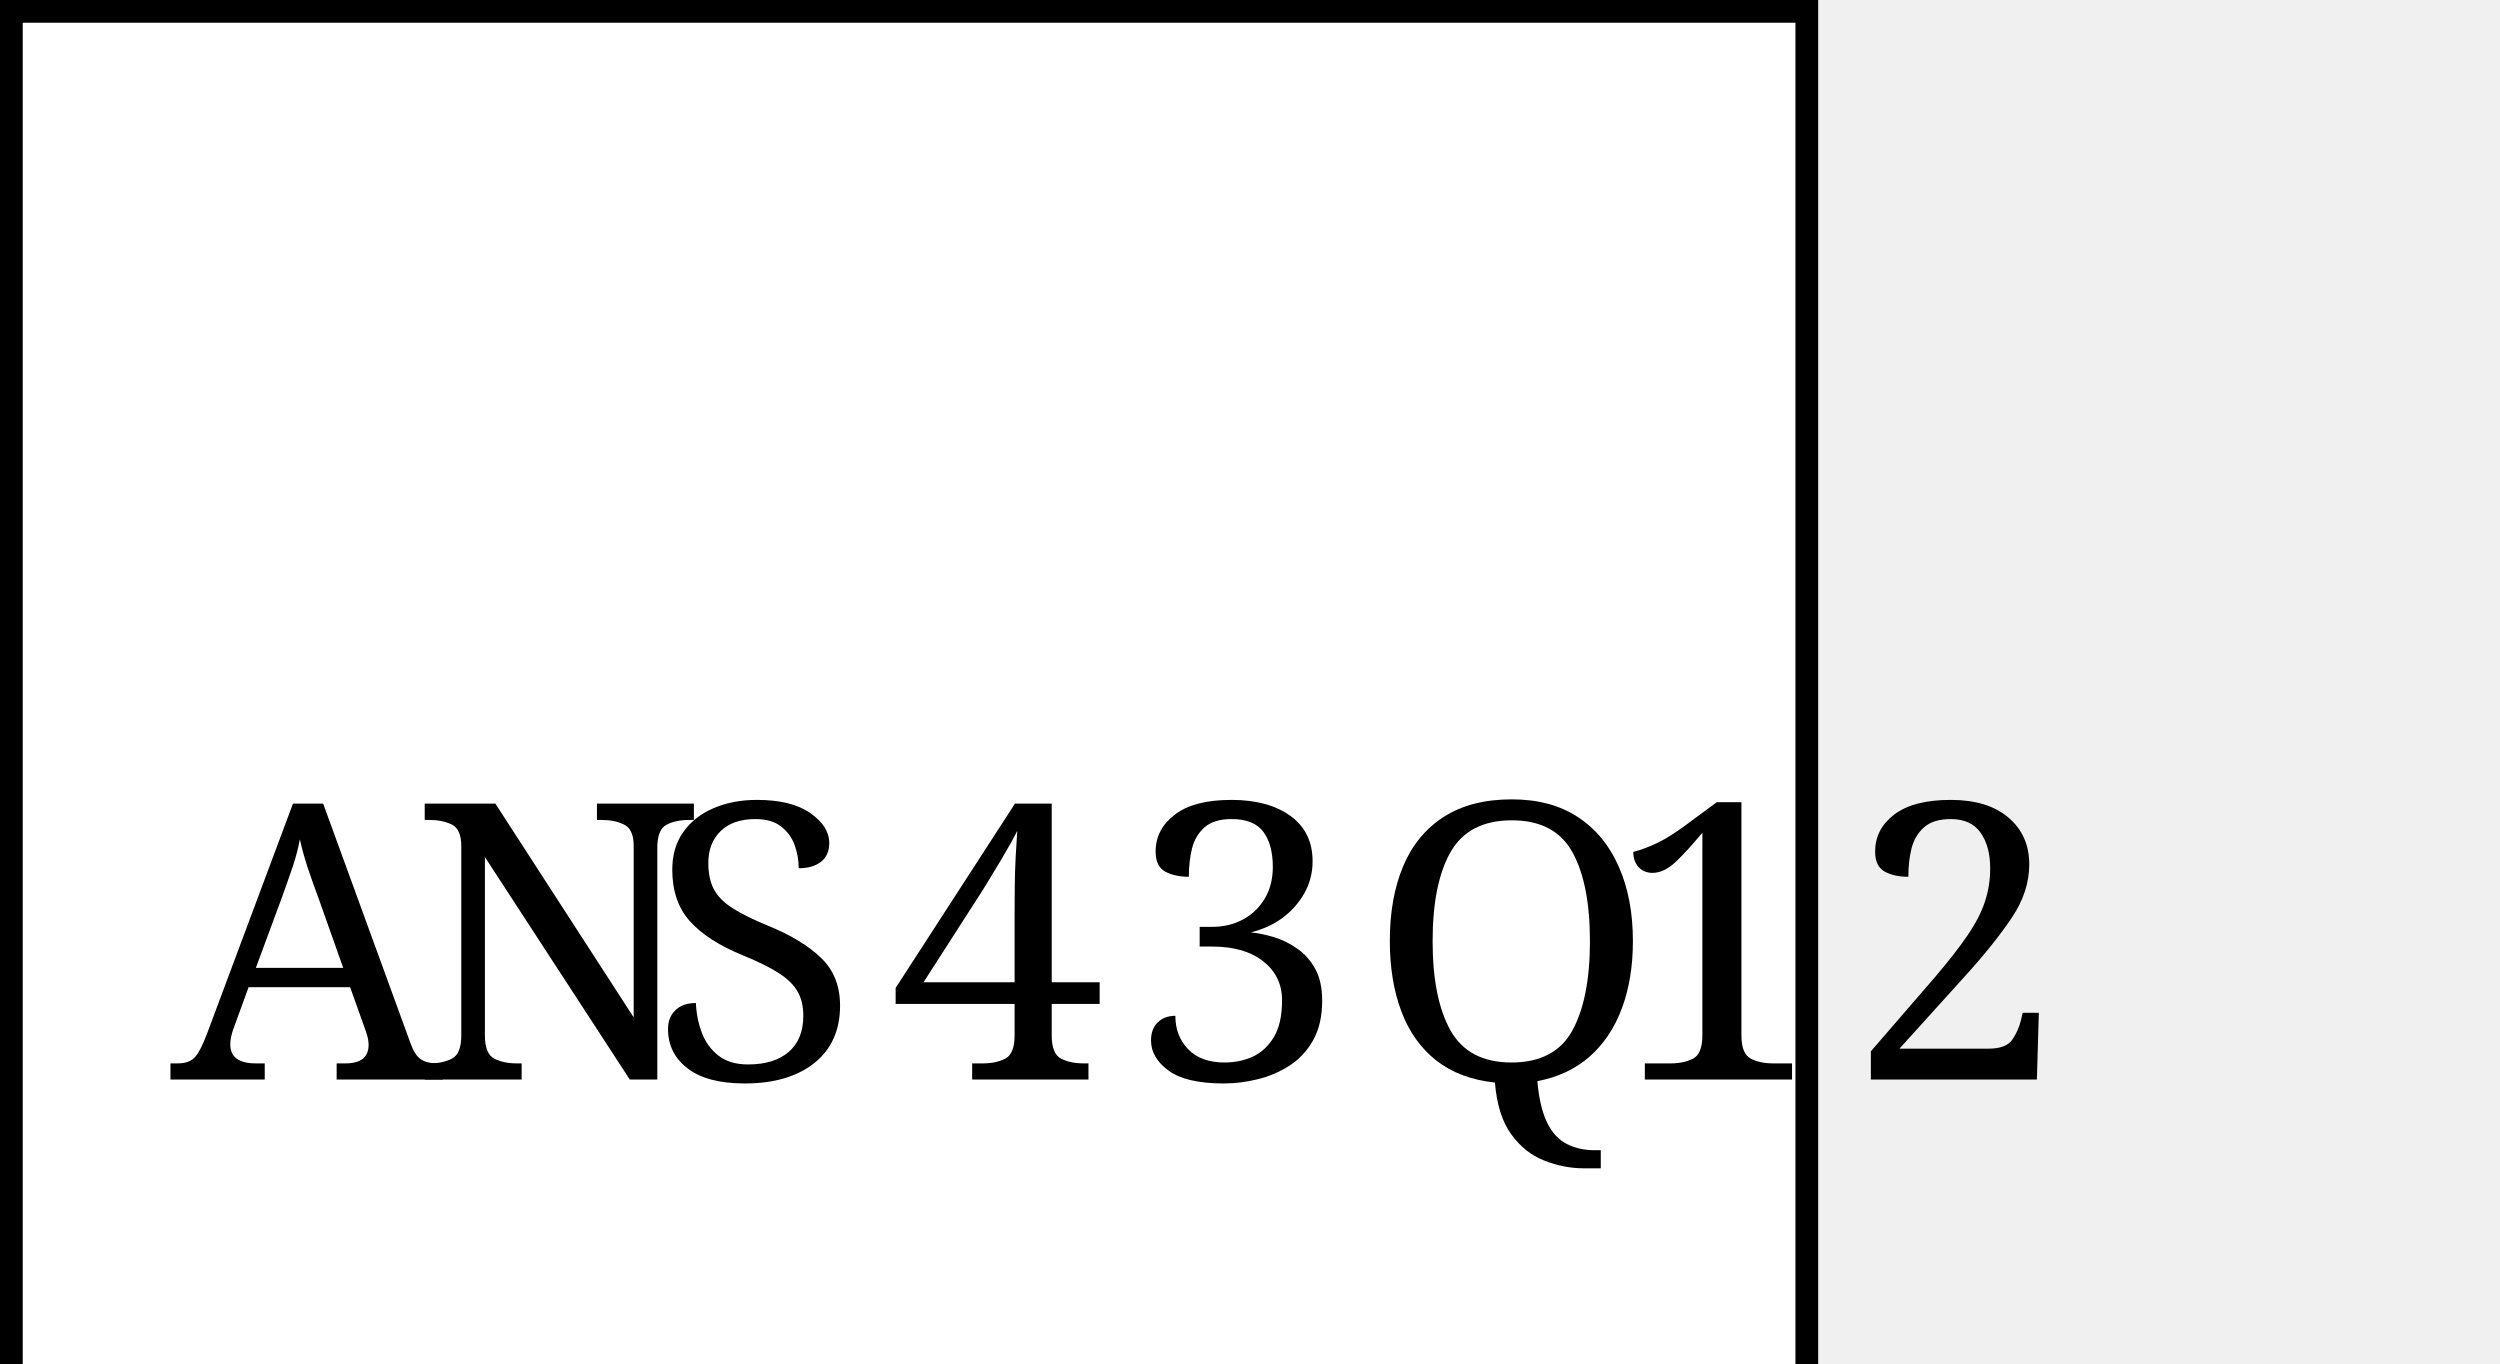
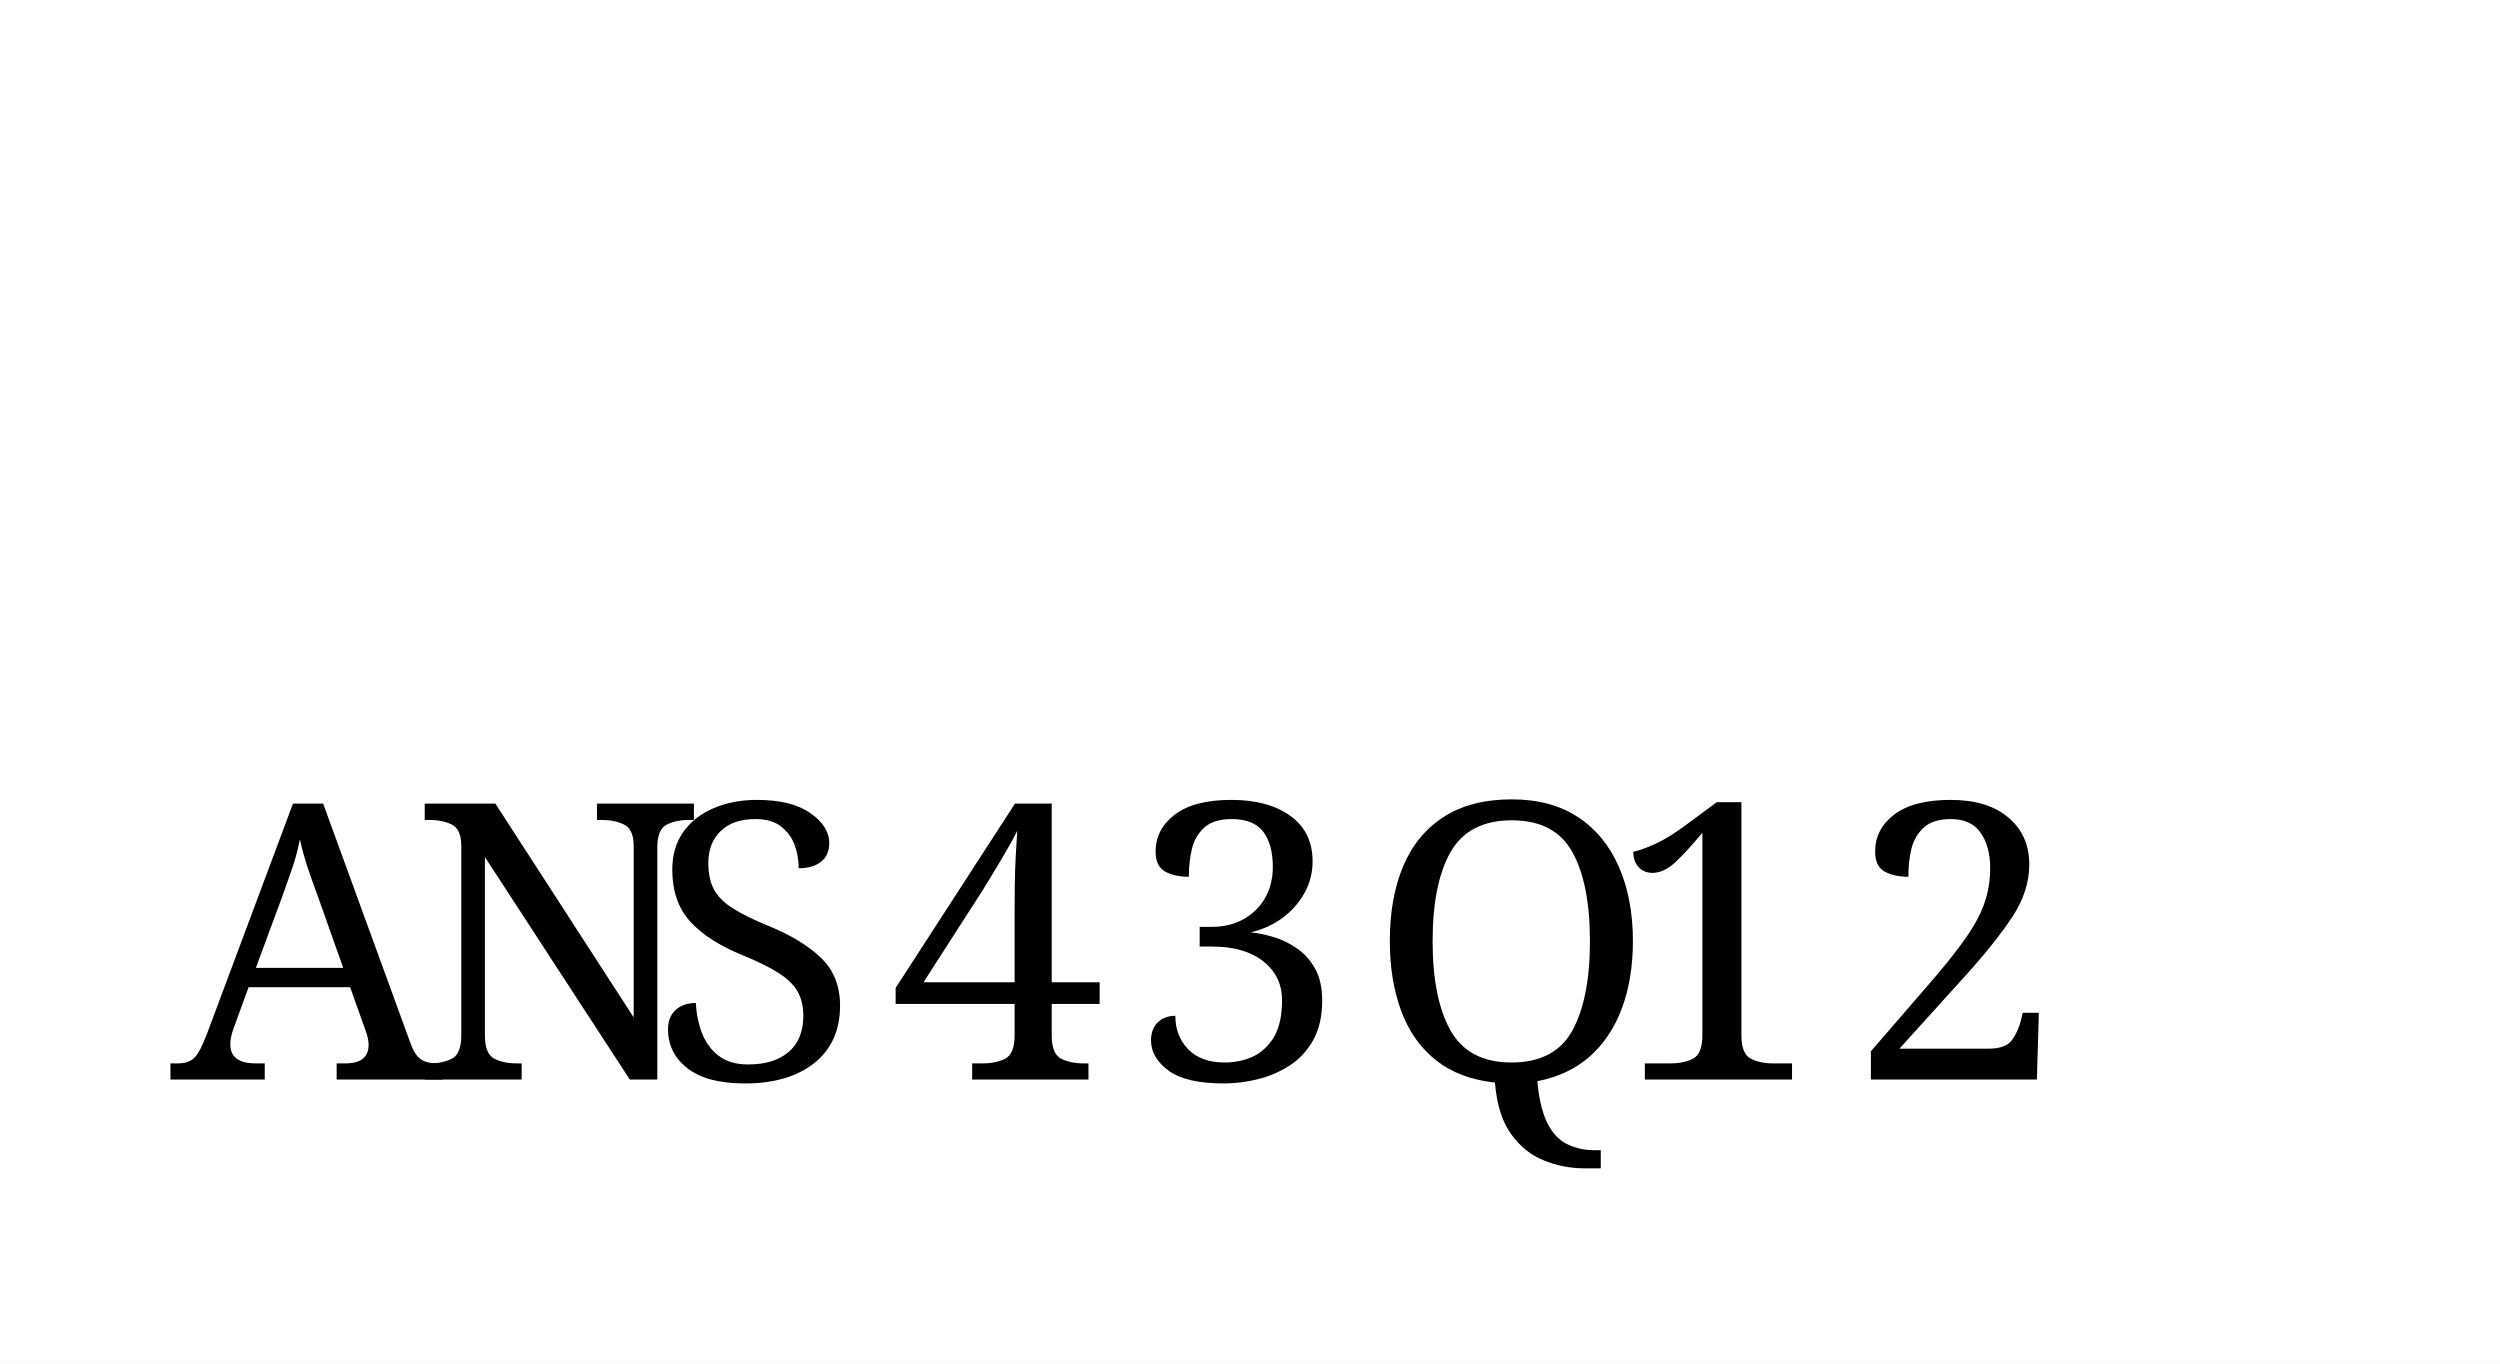
<svg xmlns="http://www.w3.org/2000/svg" viewBox="0 0 220 120">
-   <rect x="1" y="1" width="158" height="158" fill="white" stroke="black" stroke-width="2" />
+   <rect x="0" y="0" width="220" height="120" fill="white" stroke="none" />
  <text x="15" y="95" font-family="serif" font-size="34">A</text>
  <text x="36.08" y="95" font-family="serif" font-size="34">N</text>
  <text x="57.16" y="95" font-family="serif" font-size="34">S</text>
  <text x="78.24" y="95" font-family="serif" font-size="34">4</text>
  <text x="99.32" y="95" font-family="serif" font-size="34">3</text>
  <text x="120.4" y="95" font-family="serif" font-size="34">Q</text>
  <text x="141.48" y="95" font-family="serif" font-size="34">1</text>
  <text x="162.56" y="95" font-family="serif" font-size="34">2</text>
</svg>
